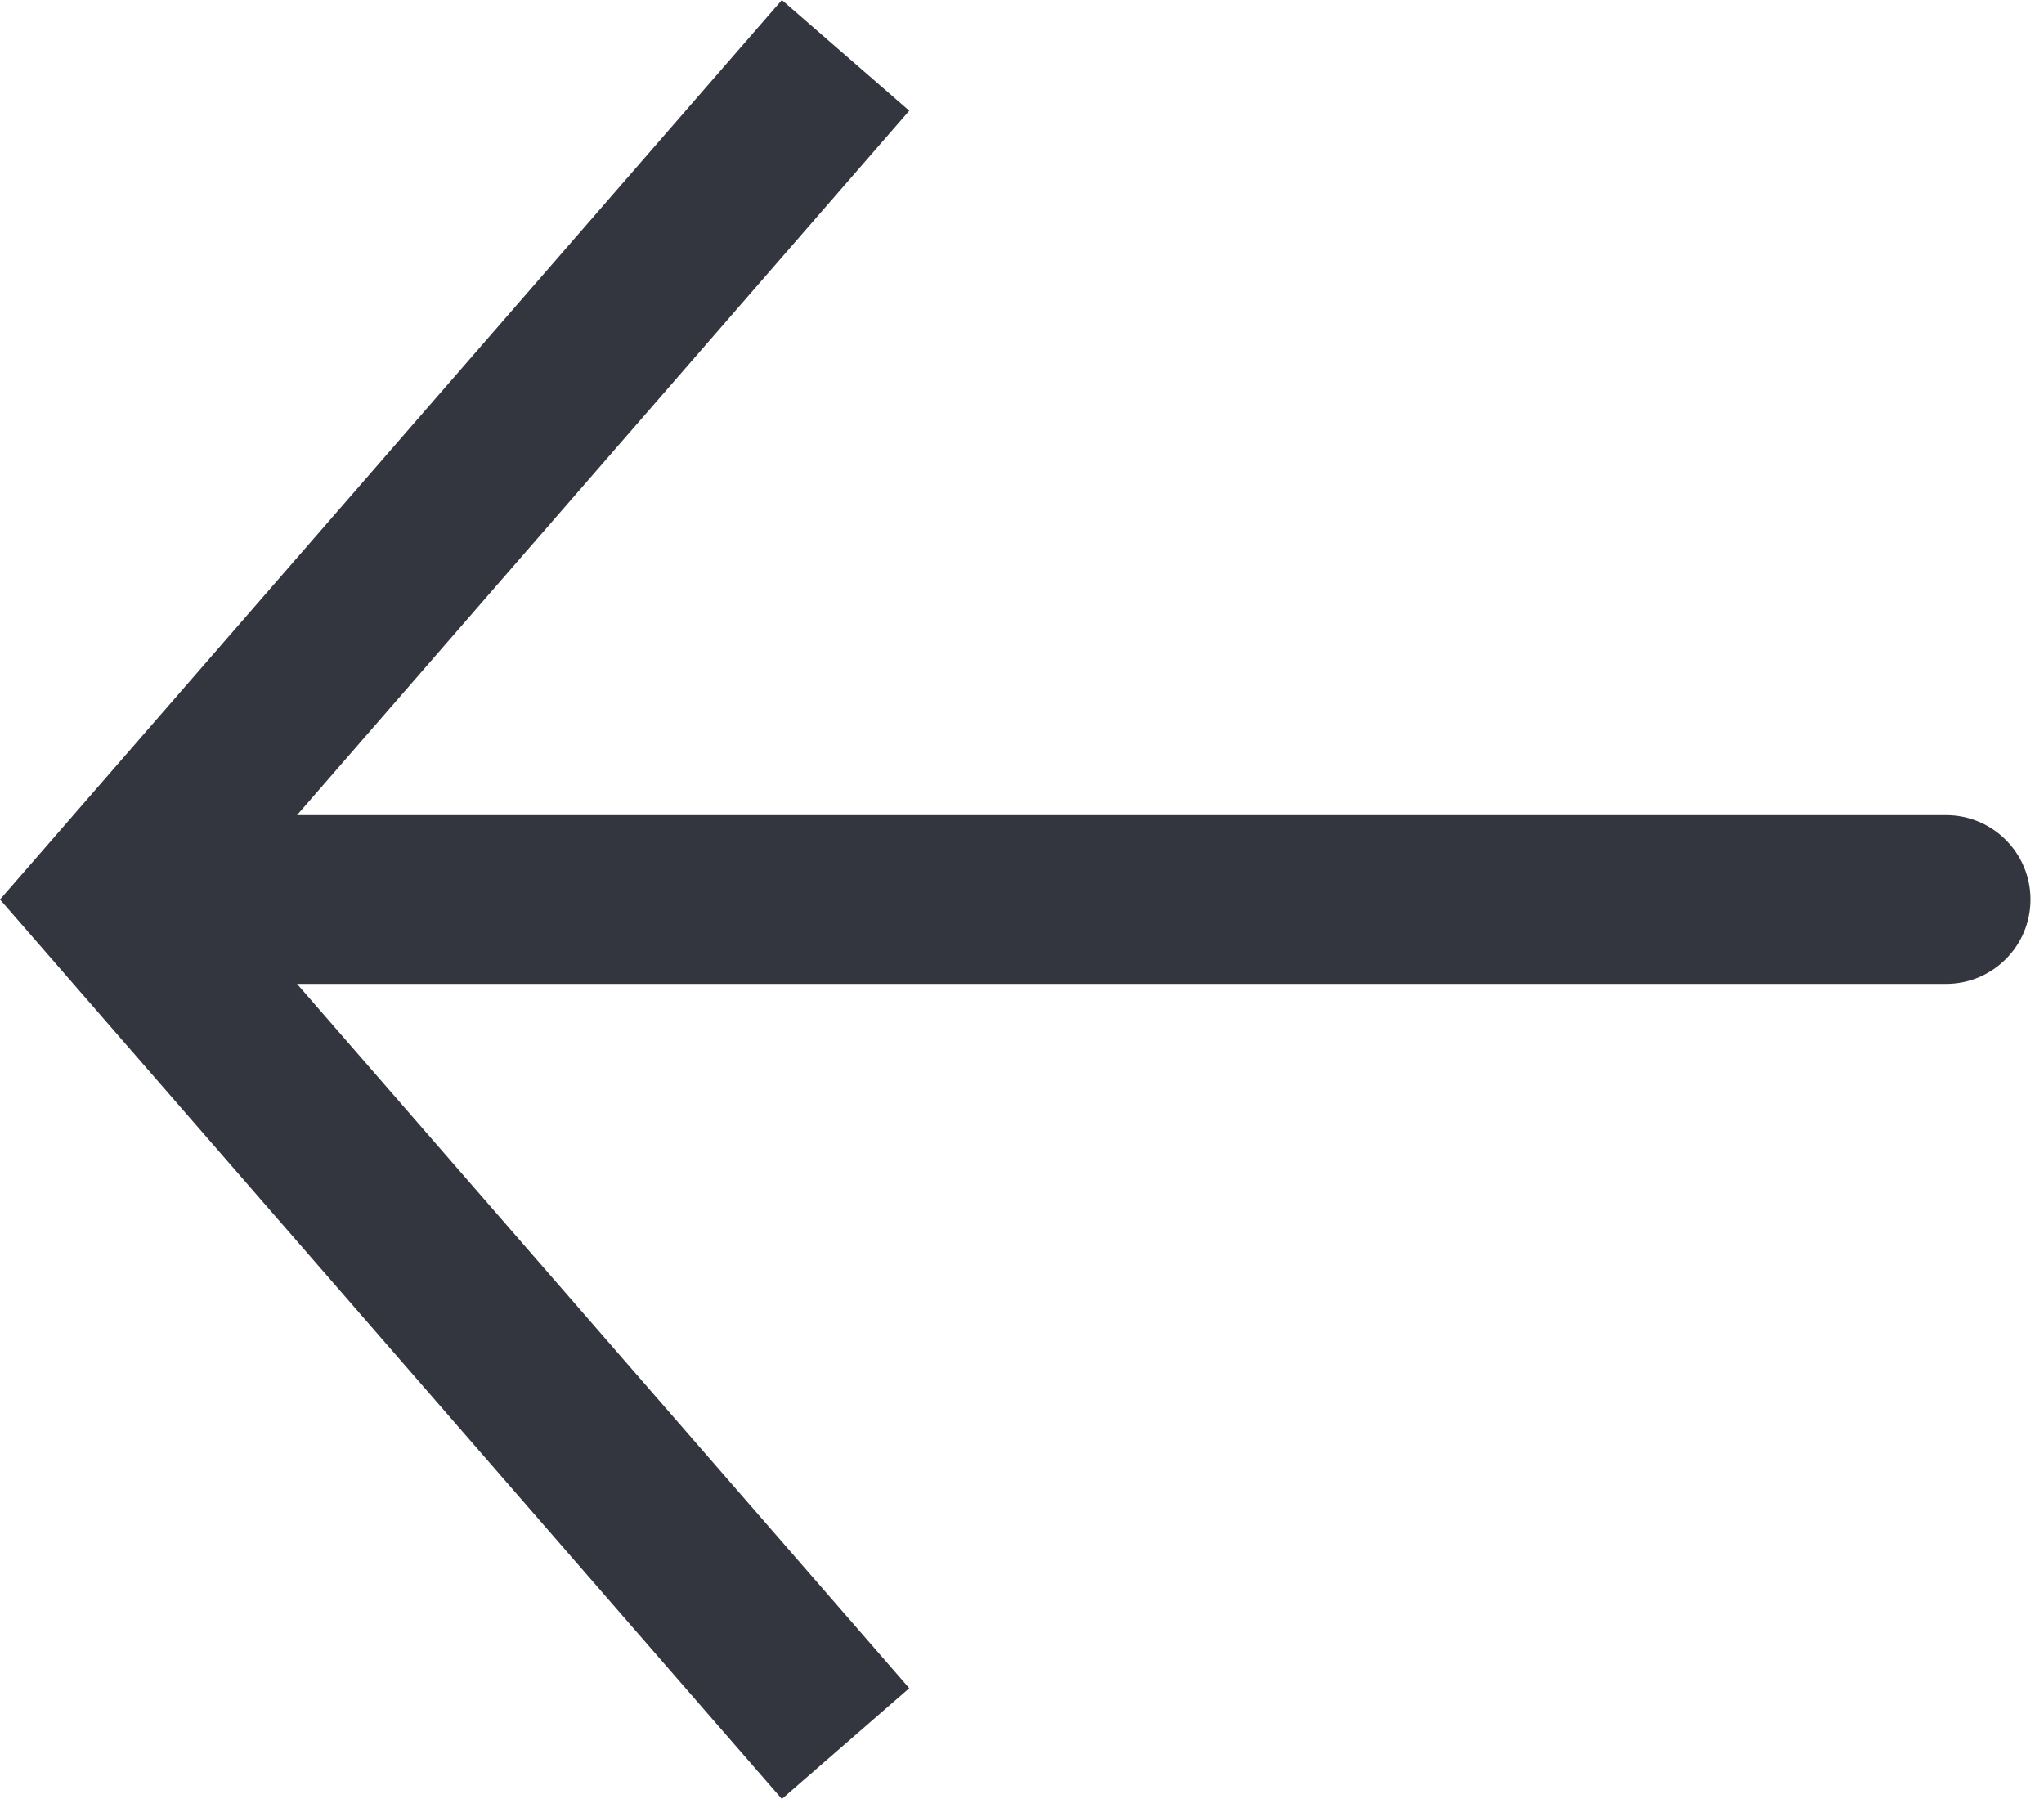
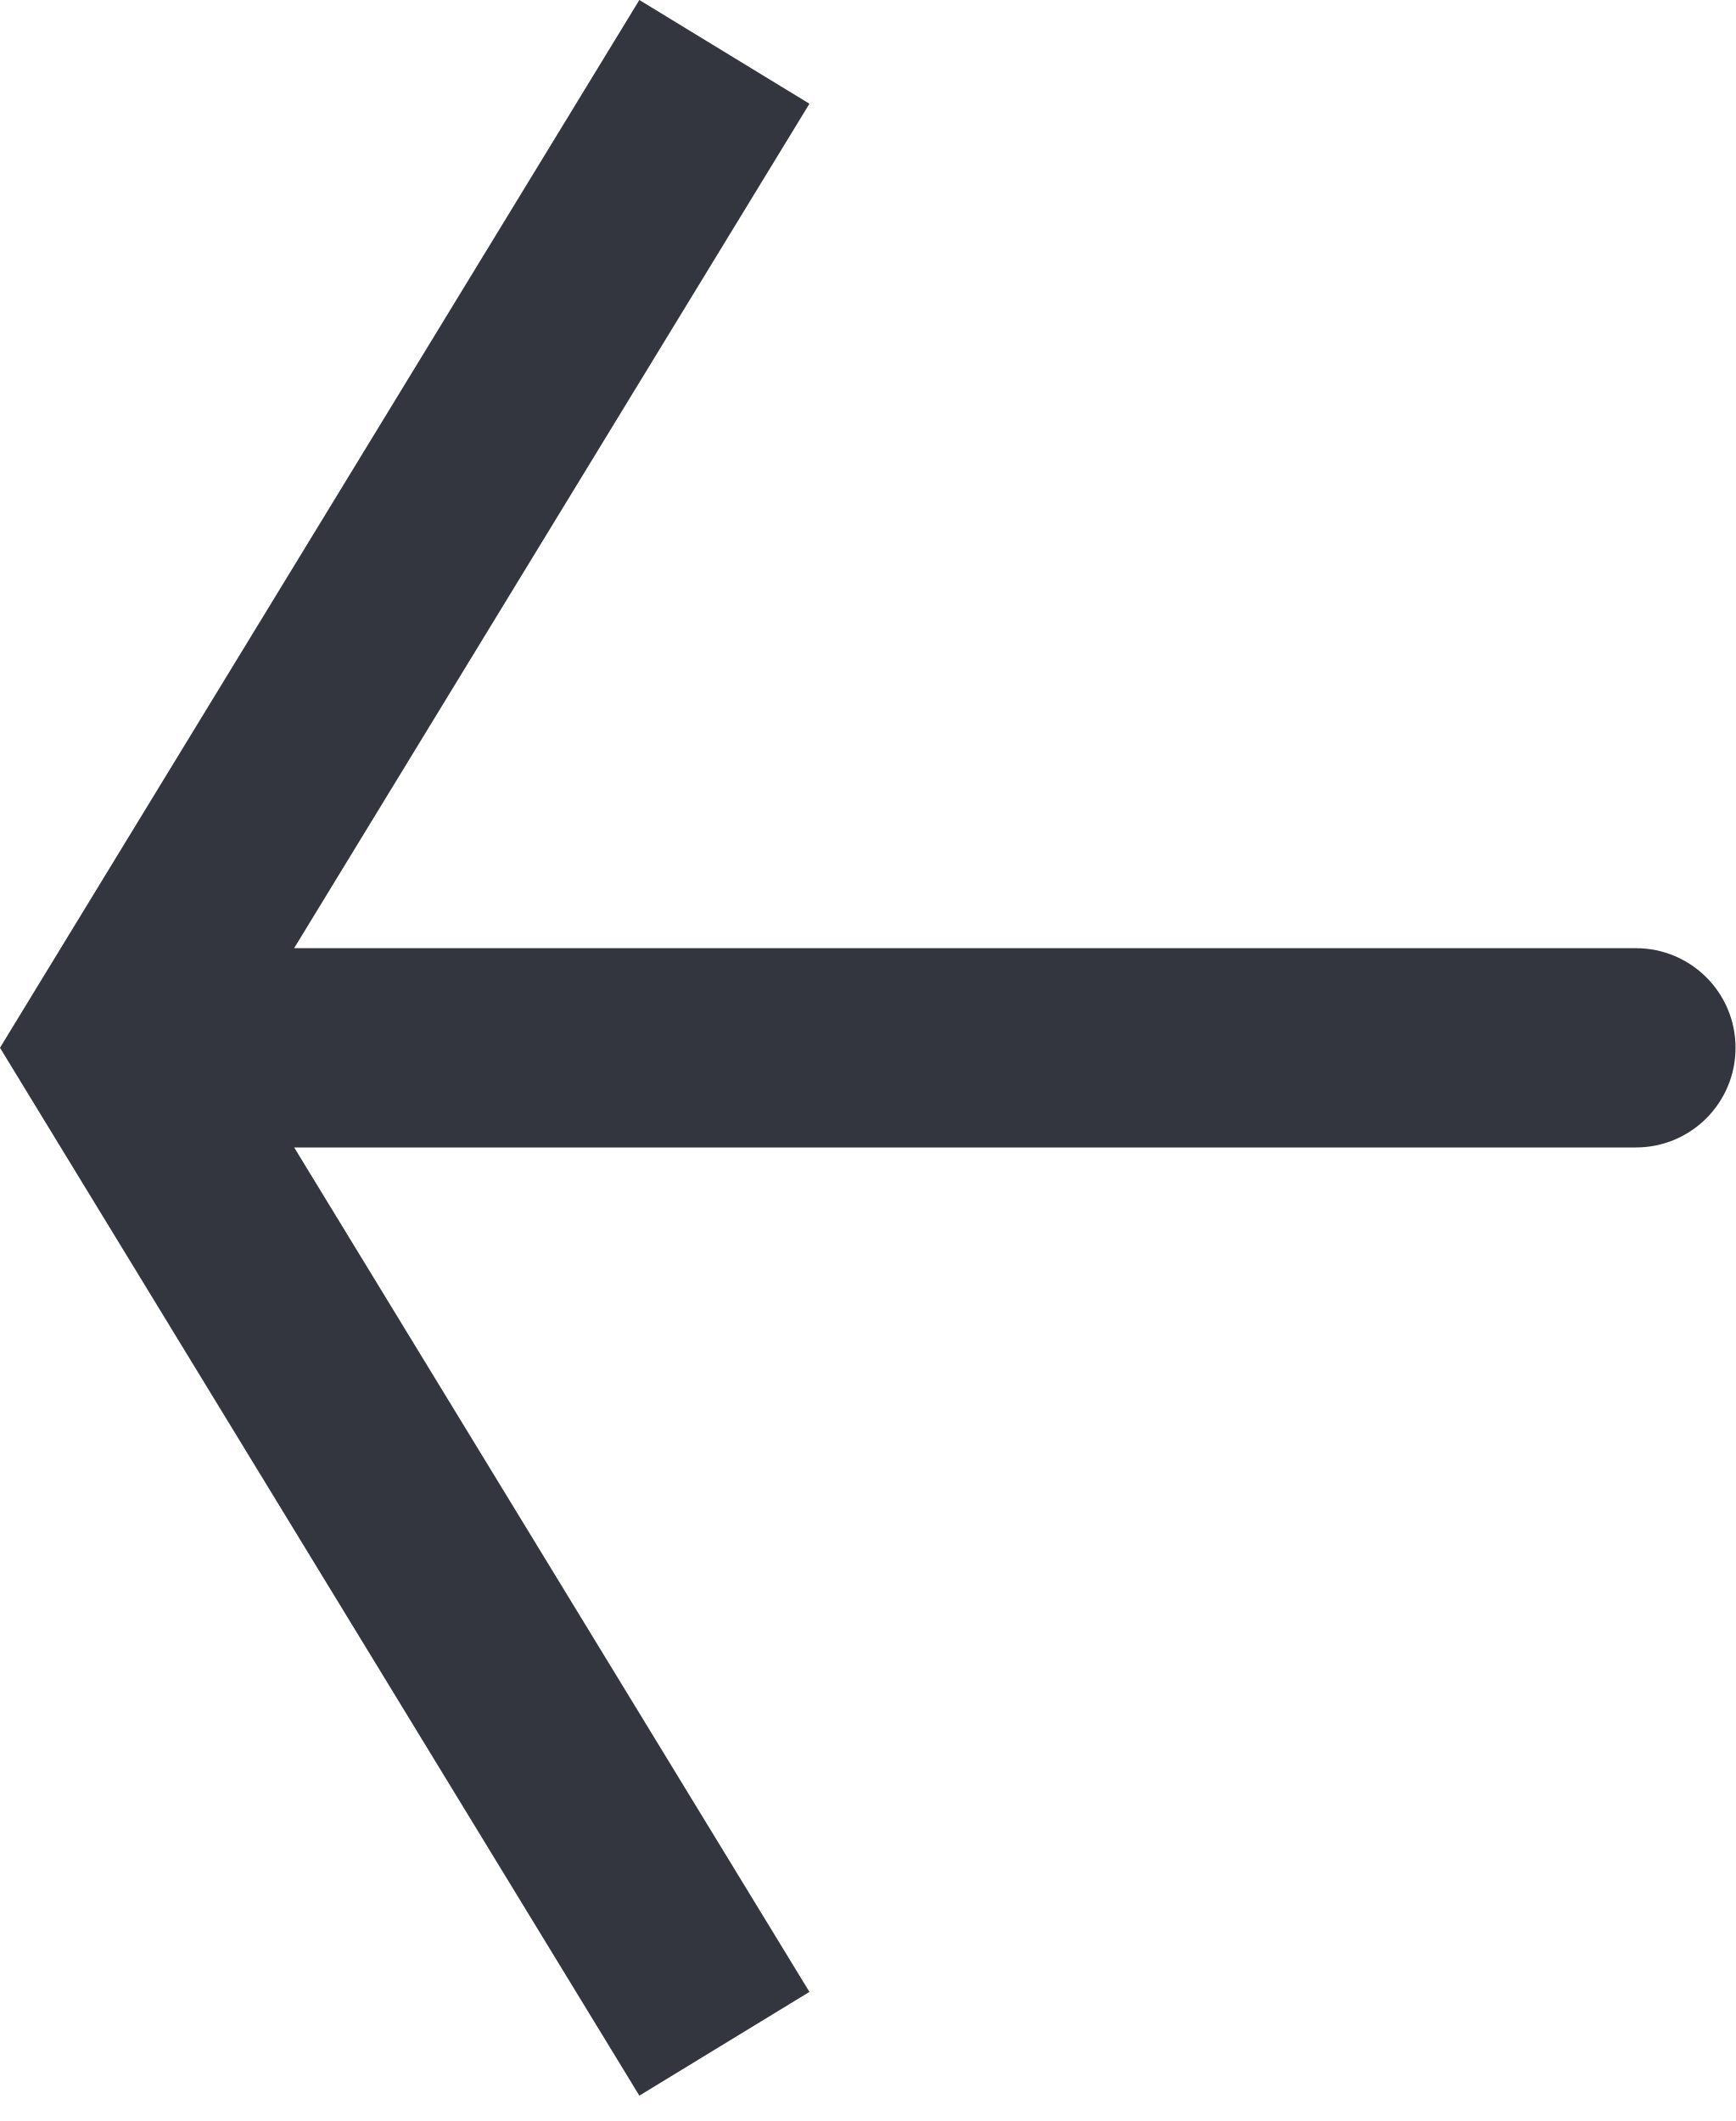
- <svg xmlns="http://www.w3.org/2000/svg" width="25" height="22" viewBox="0 0 25 22" fill="none">
-   <path d="M1.368 11L0.589 10.323L5.29145e-06 11L0.589 11.677L1.368 11ZM23.802 12.032C24.372 12.032 24.835 11.57 24.835 11C24.835 10.43 24.372 9.968 23.802 9.968V12.032ZM9.563 -8.55245e-06L0.589 10.323L2.147 11.677L11.121 1.354L9.563 -8.55245e-06ZM0.589 11.677L9.563 22L11.121 20.645L2.147 10.323L0.589 11.677ZM1.368 12.032H23.802V9.968H1.368V12.032Z" fill="#33363F" />
+ <svg xmlns="http://www.w3.org/2000/svg" width="18" height="22" viewBox="0 0 18 22" fill="none">
+   <path d="M1.21 10.868L0.328 10.33L6.52685e-06 10.868L0.328 11.406L1.21 10.868ZM16.967 11.902C17.538 11.902 18 11.439 18 10.868C18 10.298 17.538 9.835 16.967 9.835V11.902ZM6.631 1.3731e-05L0.328 10.33L2.092 11.406L8.395 1.076L6.631 1.3731e-05ZM0.328 11.406L6.631 21.737L8.395 20.661L2.092 10.33L0.328 11.406ZM1.21 11.902H16.967V9.835H1.21V11.902Z" fill="#33363F" />
</svg>
